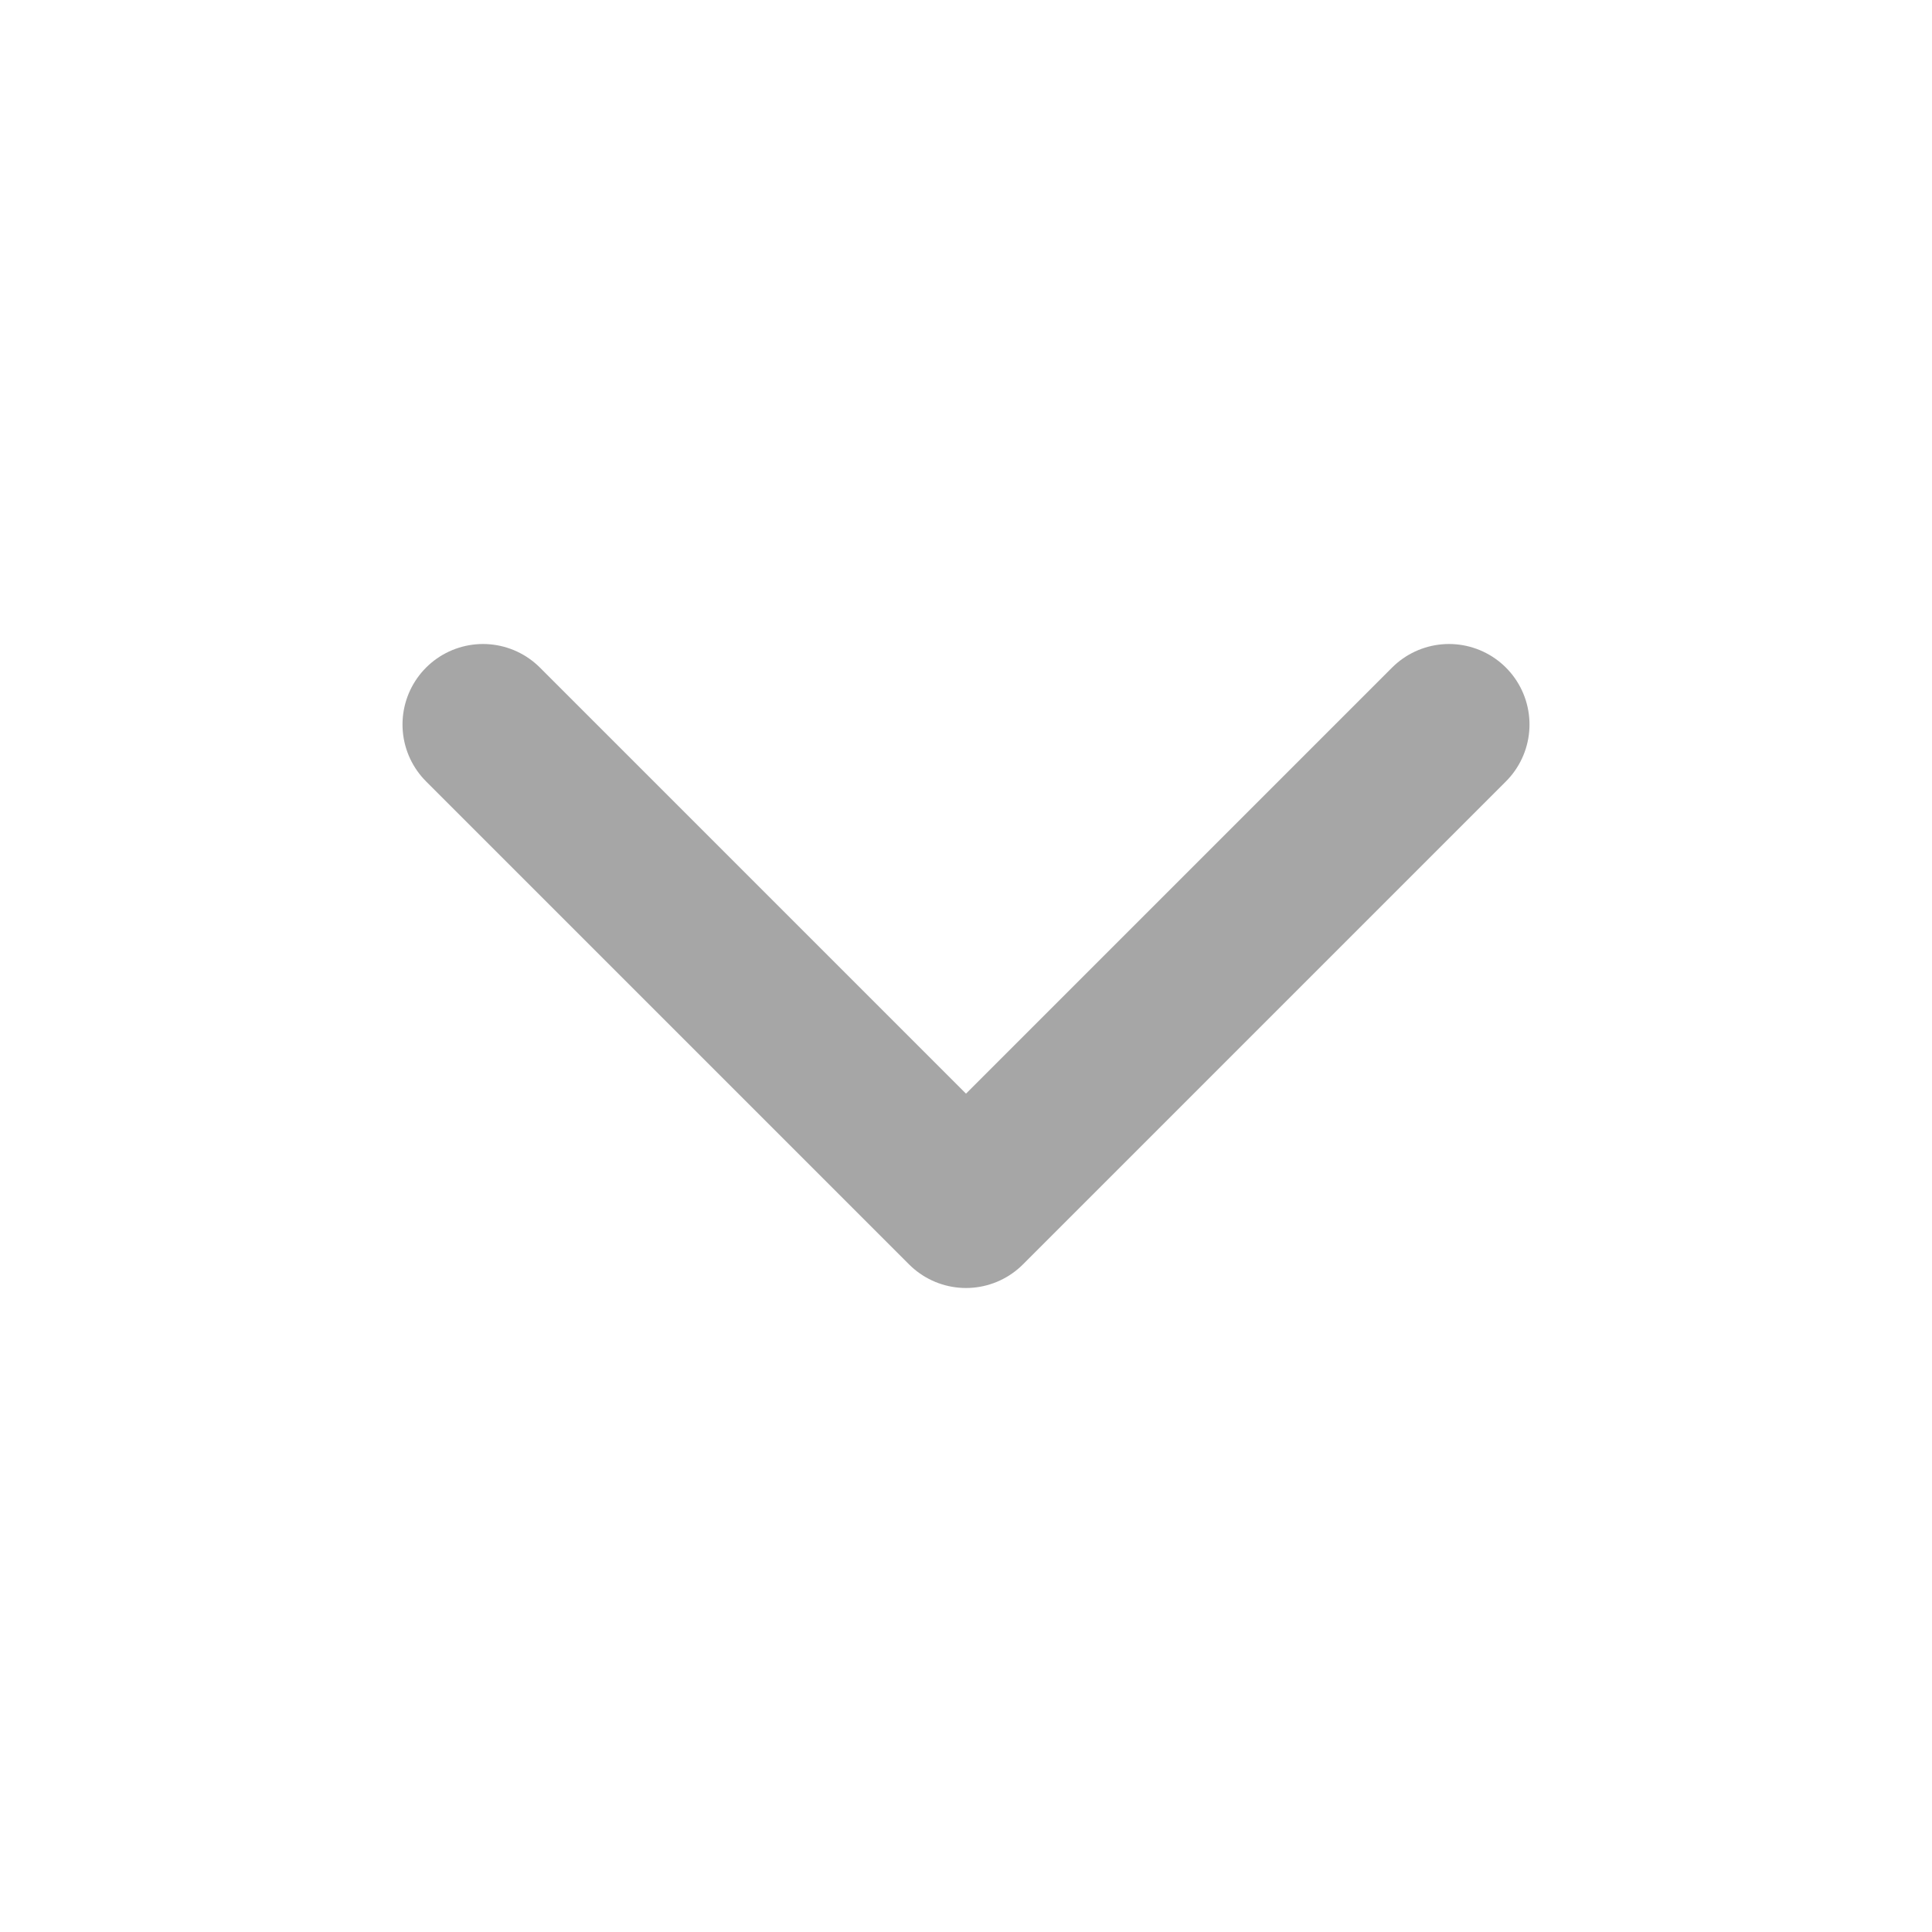
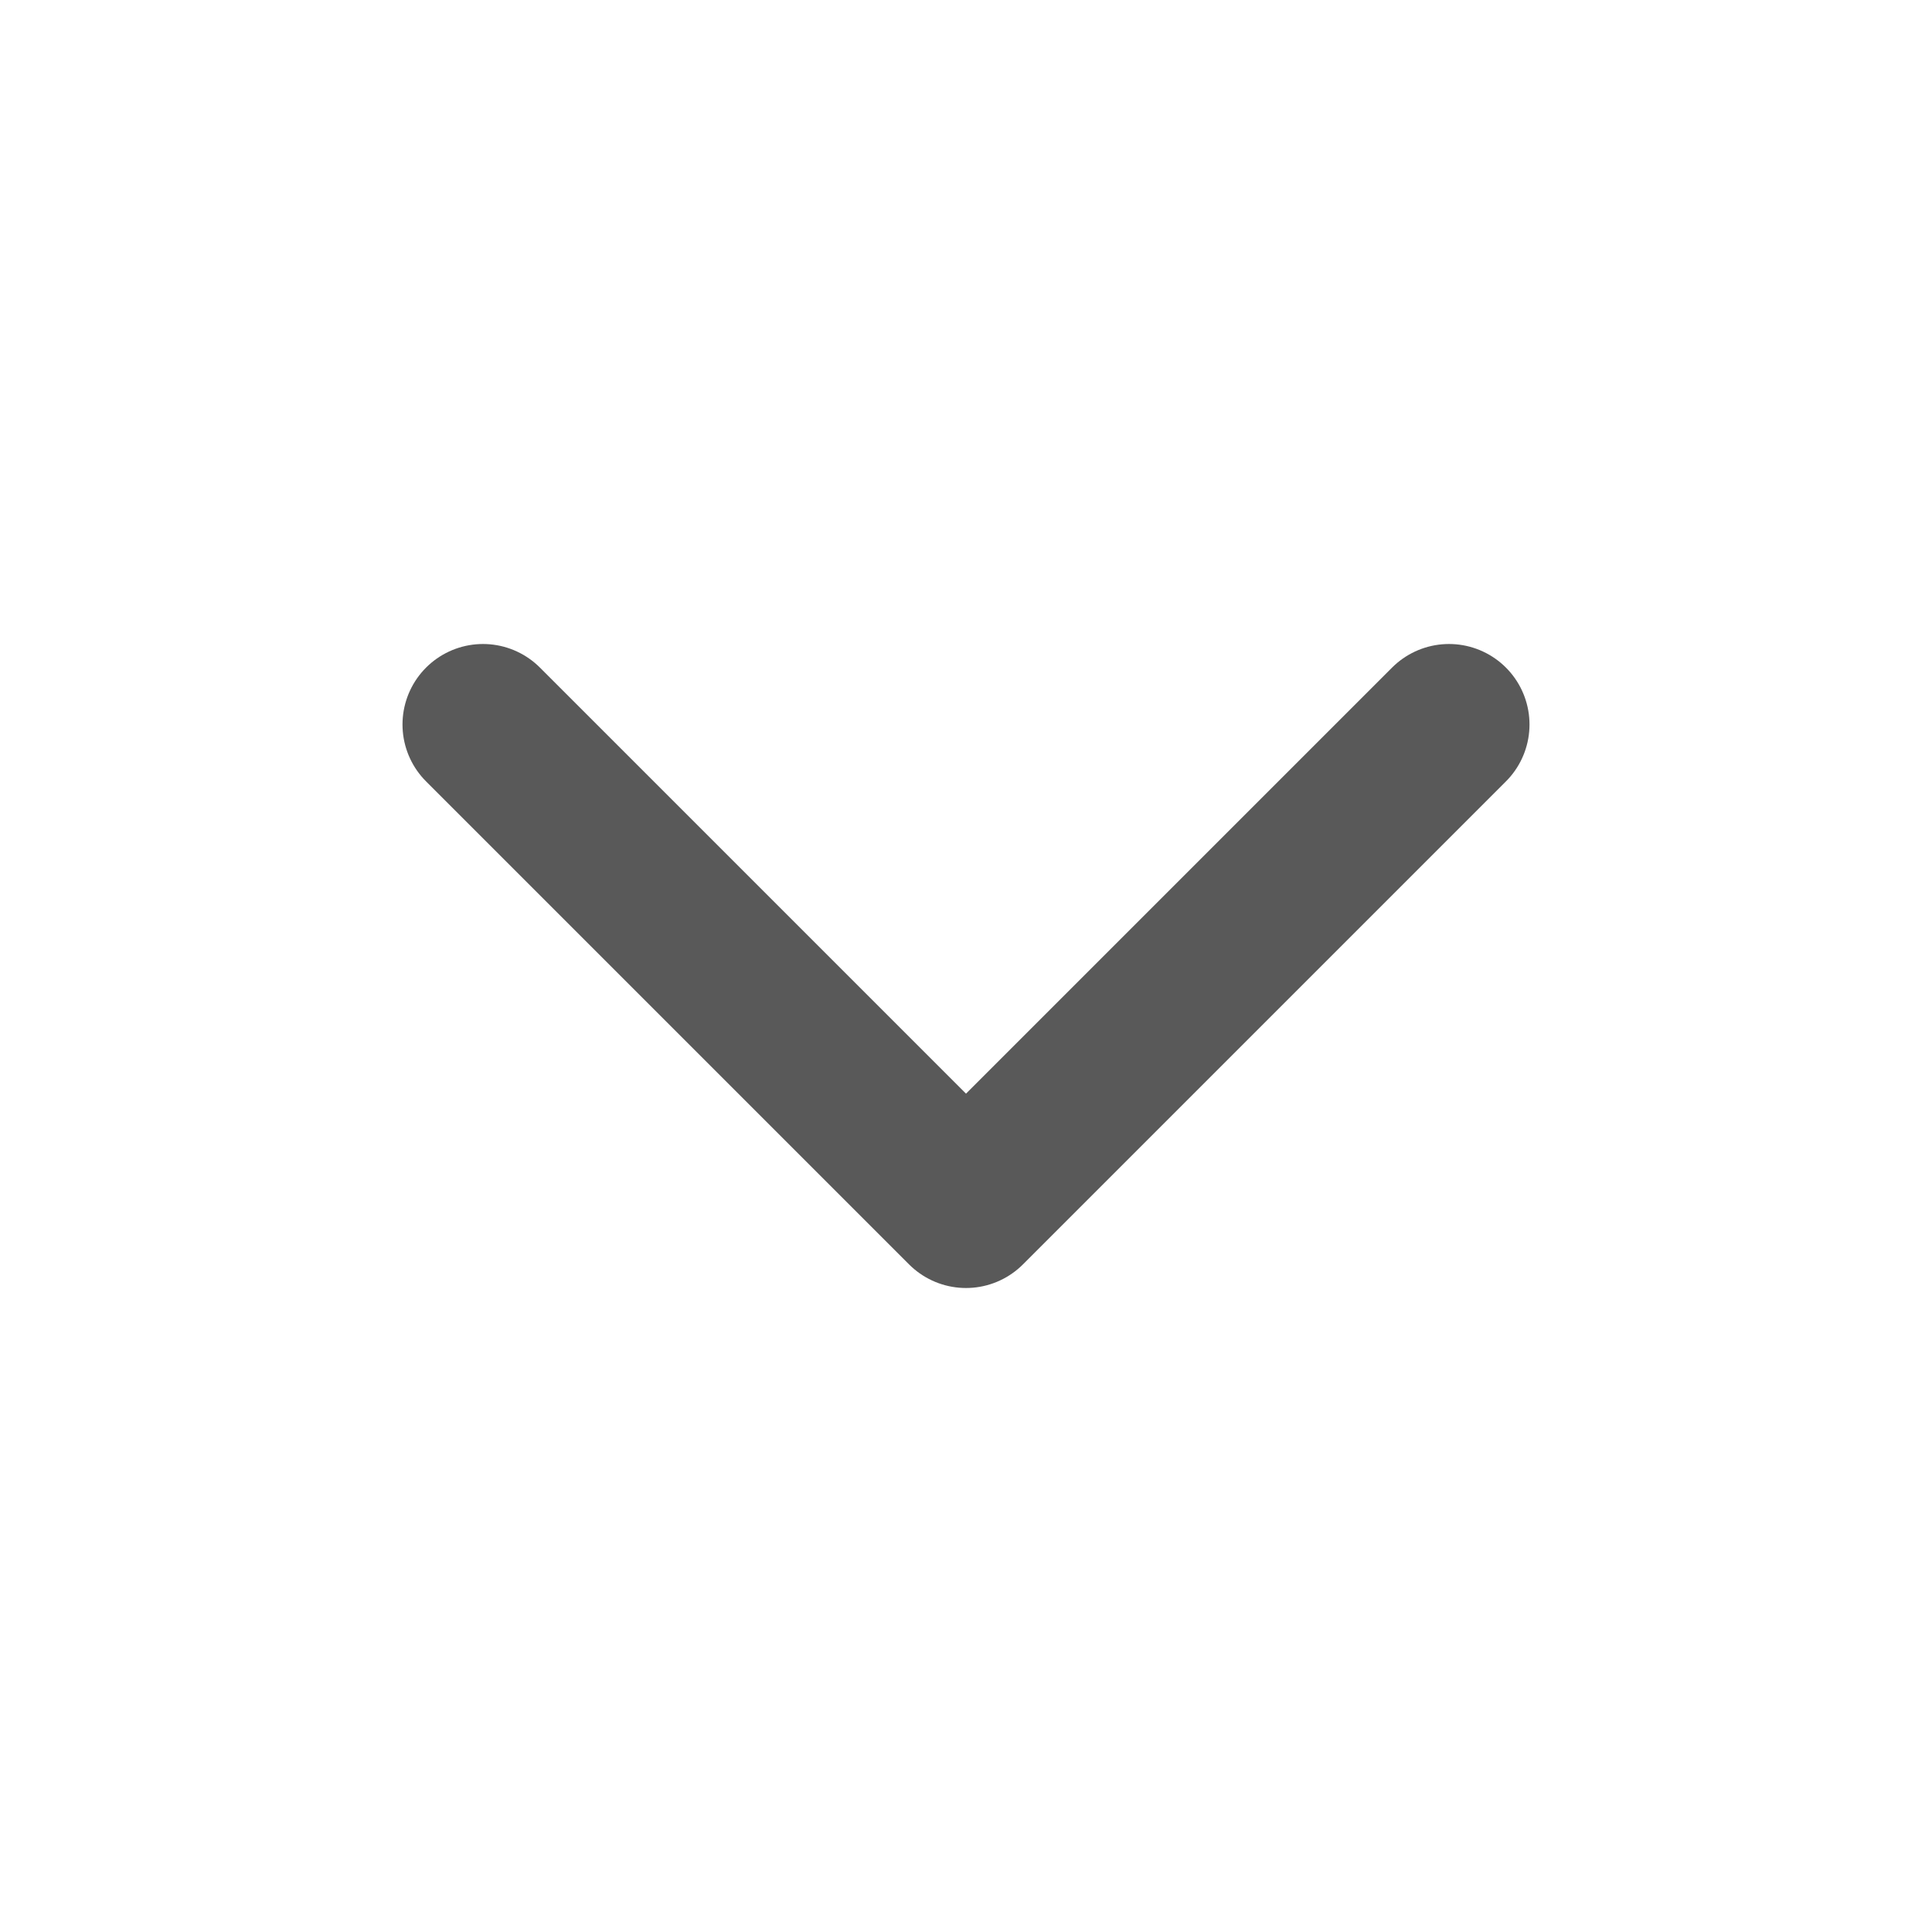
- <svg xmlns="http://www.w3.org/2000/svg" viewBox="0 0 24 24" width="16" height="16" stroke="#a6a6a6" stroke-width="2" fill="none" stroke-linecap="round" stroke-linejoin="round" aria-hidden="true">
+ <svg xmlns="http://www.w3.org/2000/svg" viewBox="0 0 24 24" width="16" height="16" stroke="#595959" stroke-width="2" fill="none" stroke-linecap="round" stroke-linejoin="round" aria-hidden="true">
  <path d="m6 9 6 6 6-6" />
</svg>
